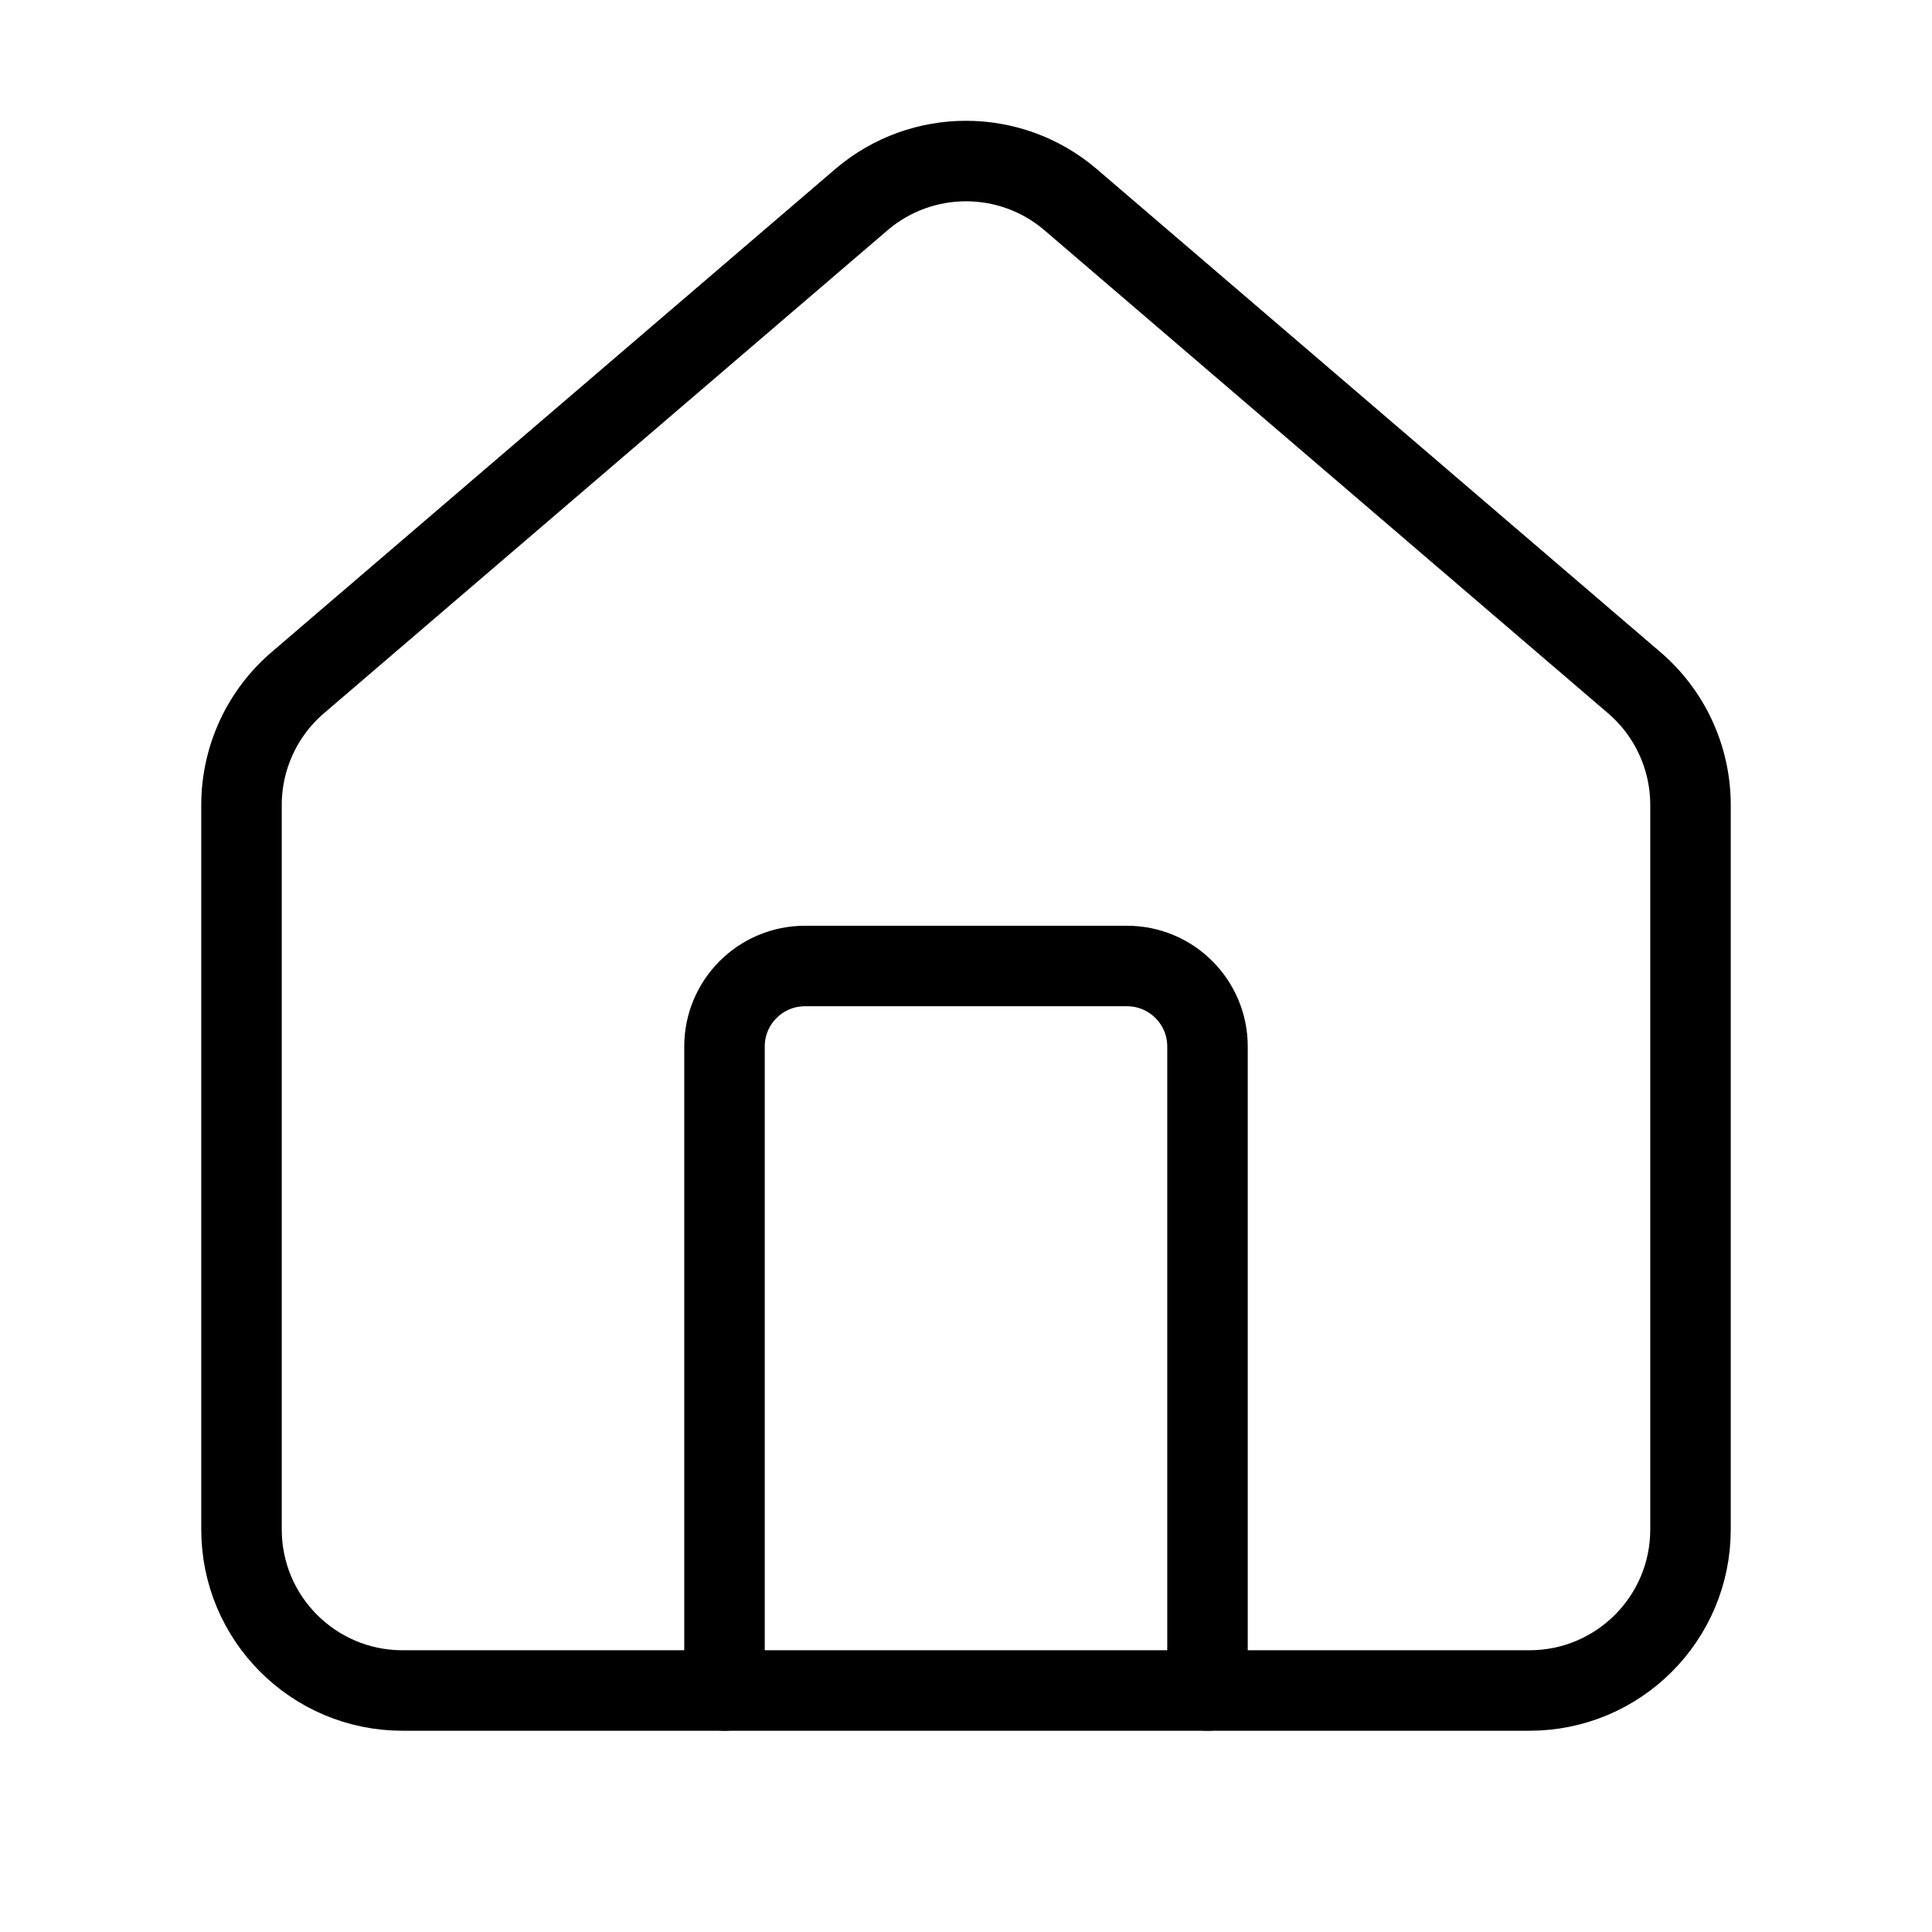
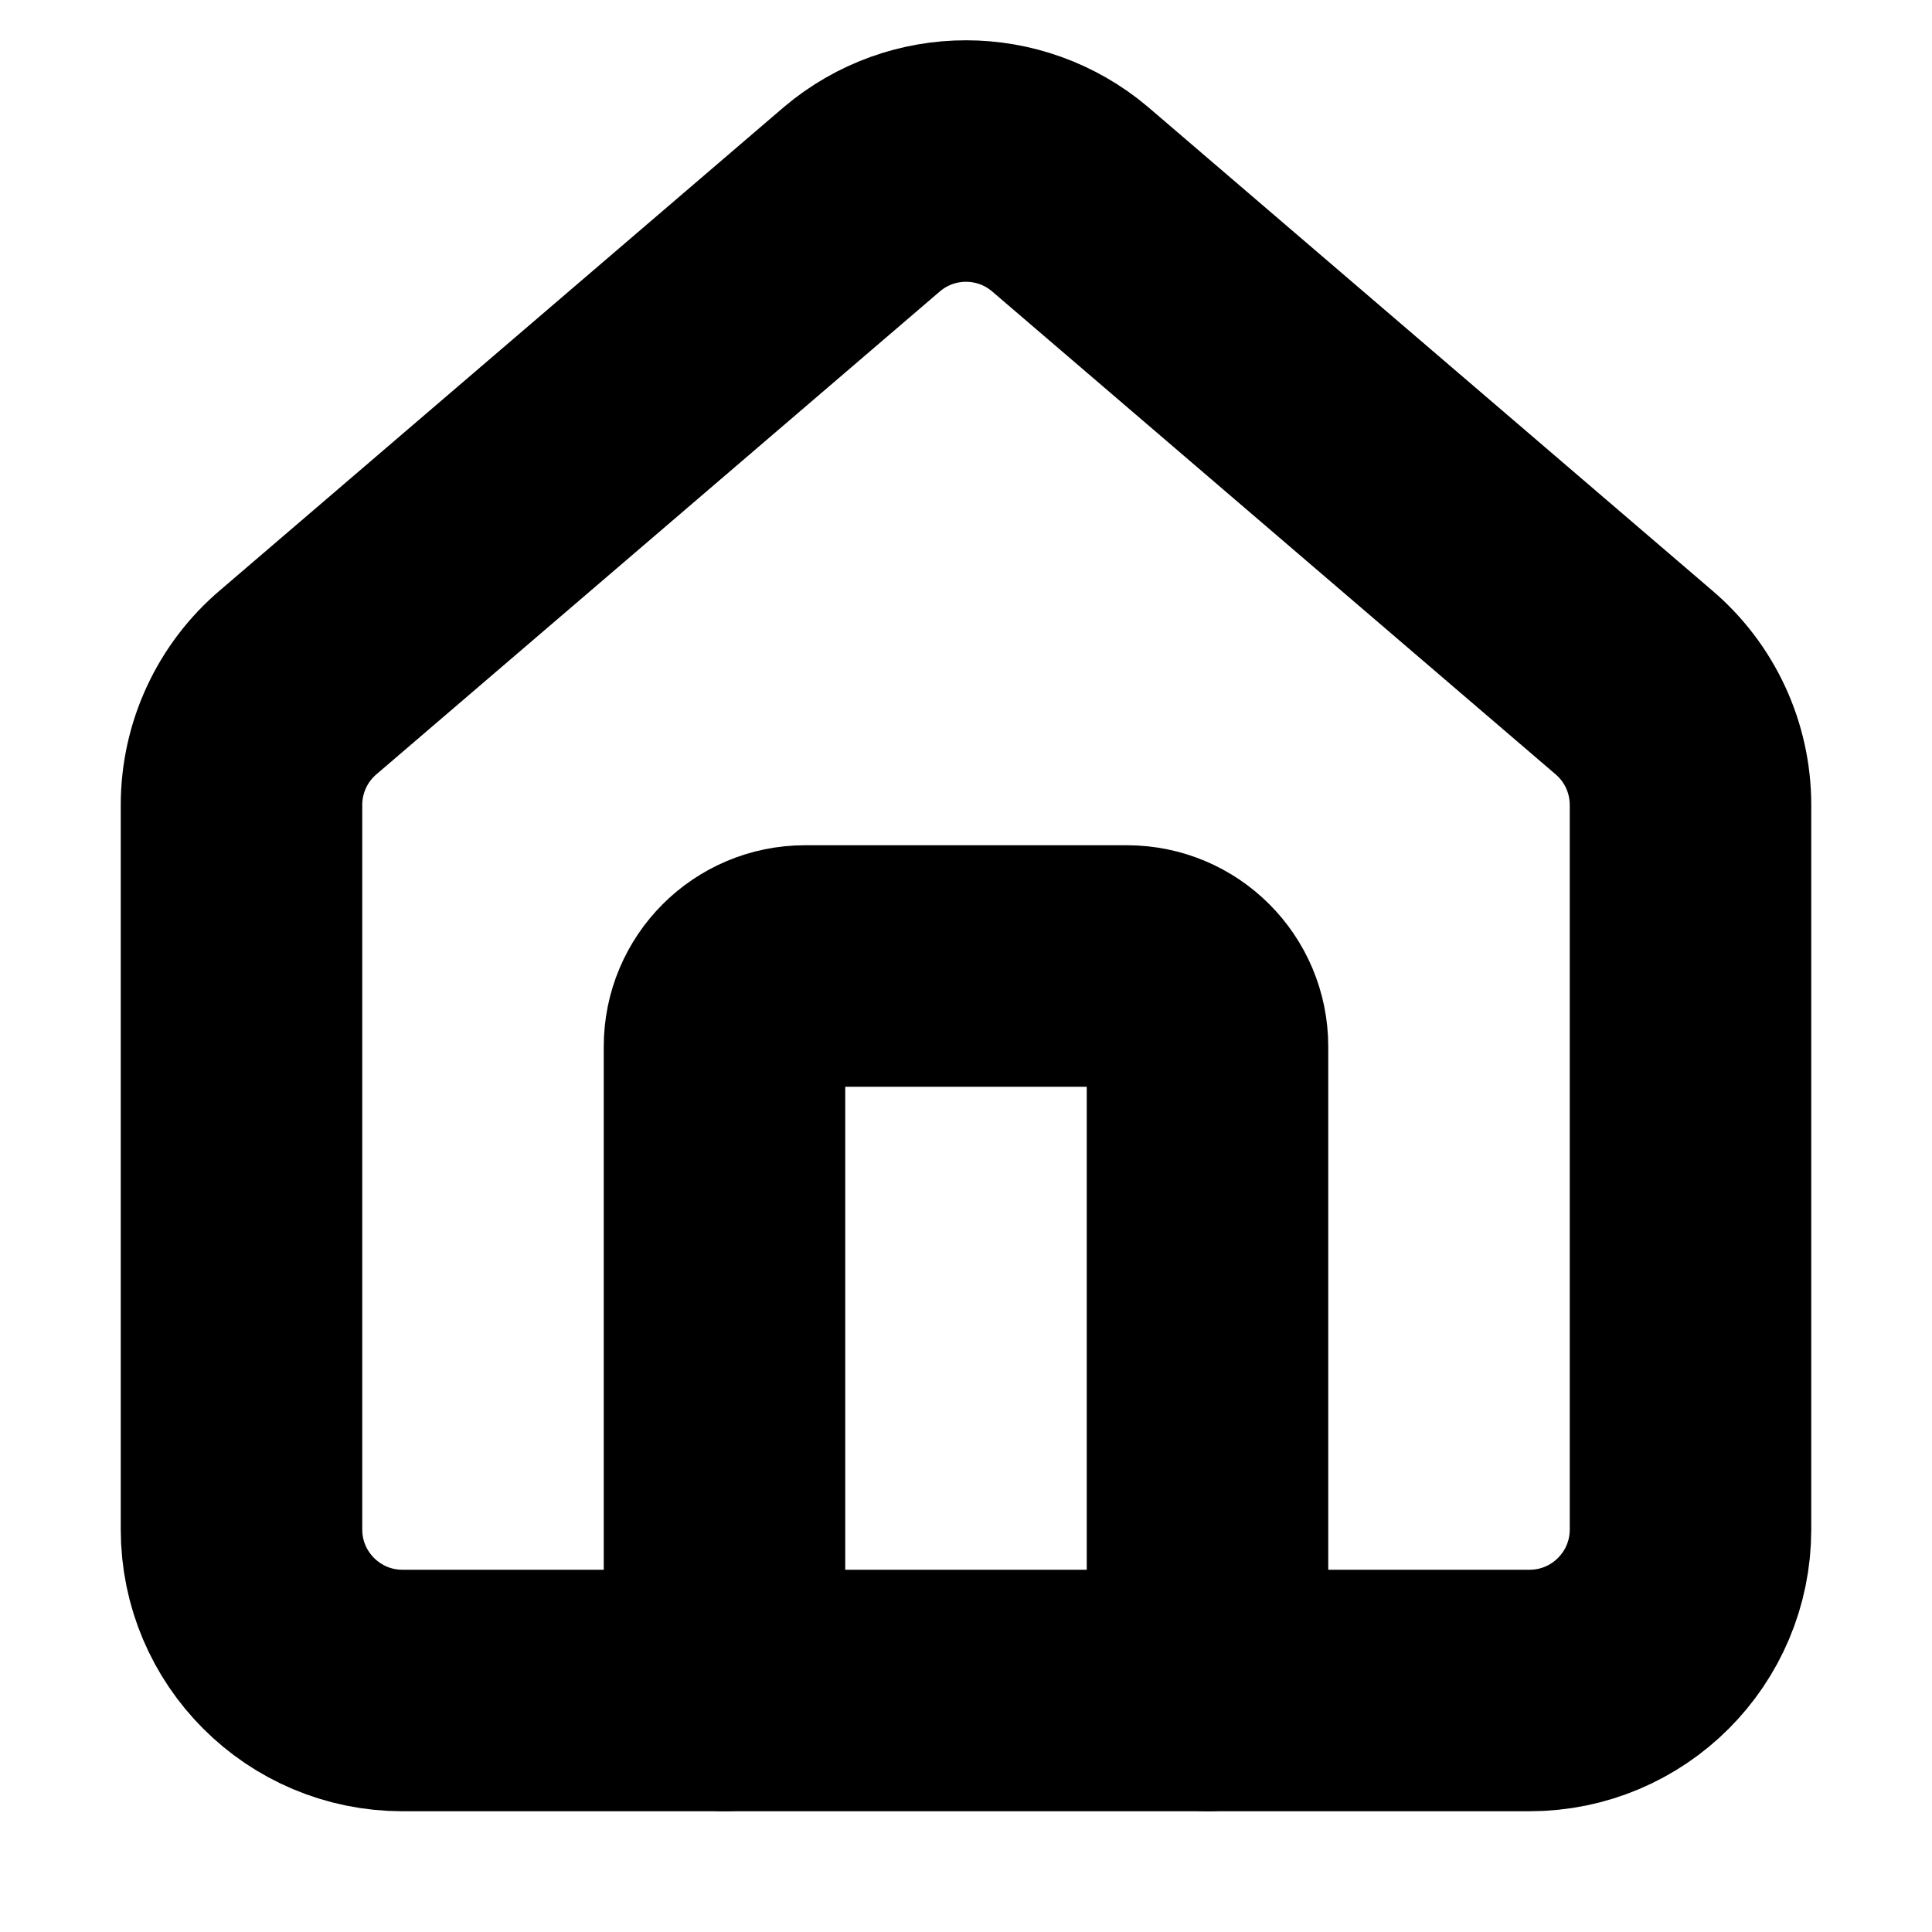
- <svg xmlns="http://www.w3.org/2000/svg" width="32" height="32" viewBox="0 0 24 24" fill="none" stroke="currentColor" stroke-width="1" stroke-linecap="round" stroke-linejoin="round" class="lucide lucide-house">
+ <svg xmlns="http://www.w3.org/2000/svg" width="32" height="32" viewBox="0 0 24 24" fill="none" stroke="currentColor" stroke-width="3" stroke-linecap="round" stroke-linejoin="round" class="lucide lucide-house">
  <path d="M15 21v-8a1 1 0 0 0-1-1h-4a1 1 0 0 0-1 1v8" />
  <path d="M3 10a2 2 0 0 1 .709-1.528l7-5.999a2 2 0 0 1 2.582 0l7 5.999A2 2 0 0 1 21 10v9a2 2 0 0 1-2 2H5a2 2 0 0 1-2-2z" />
</svg>
